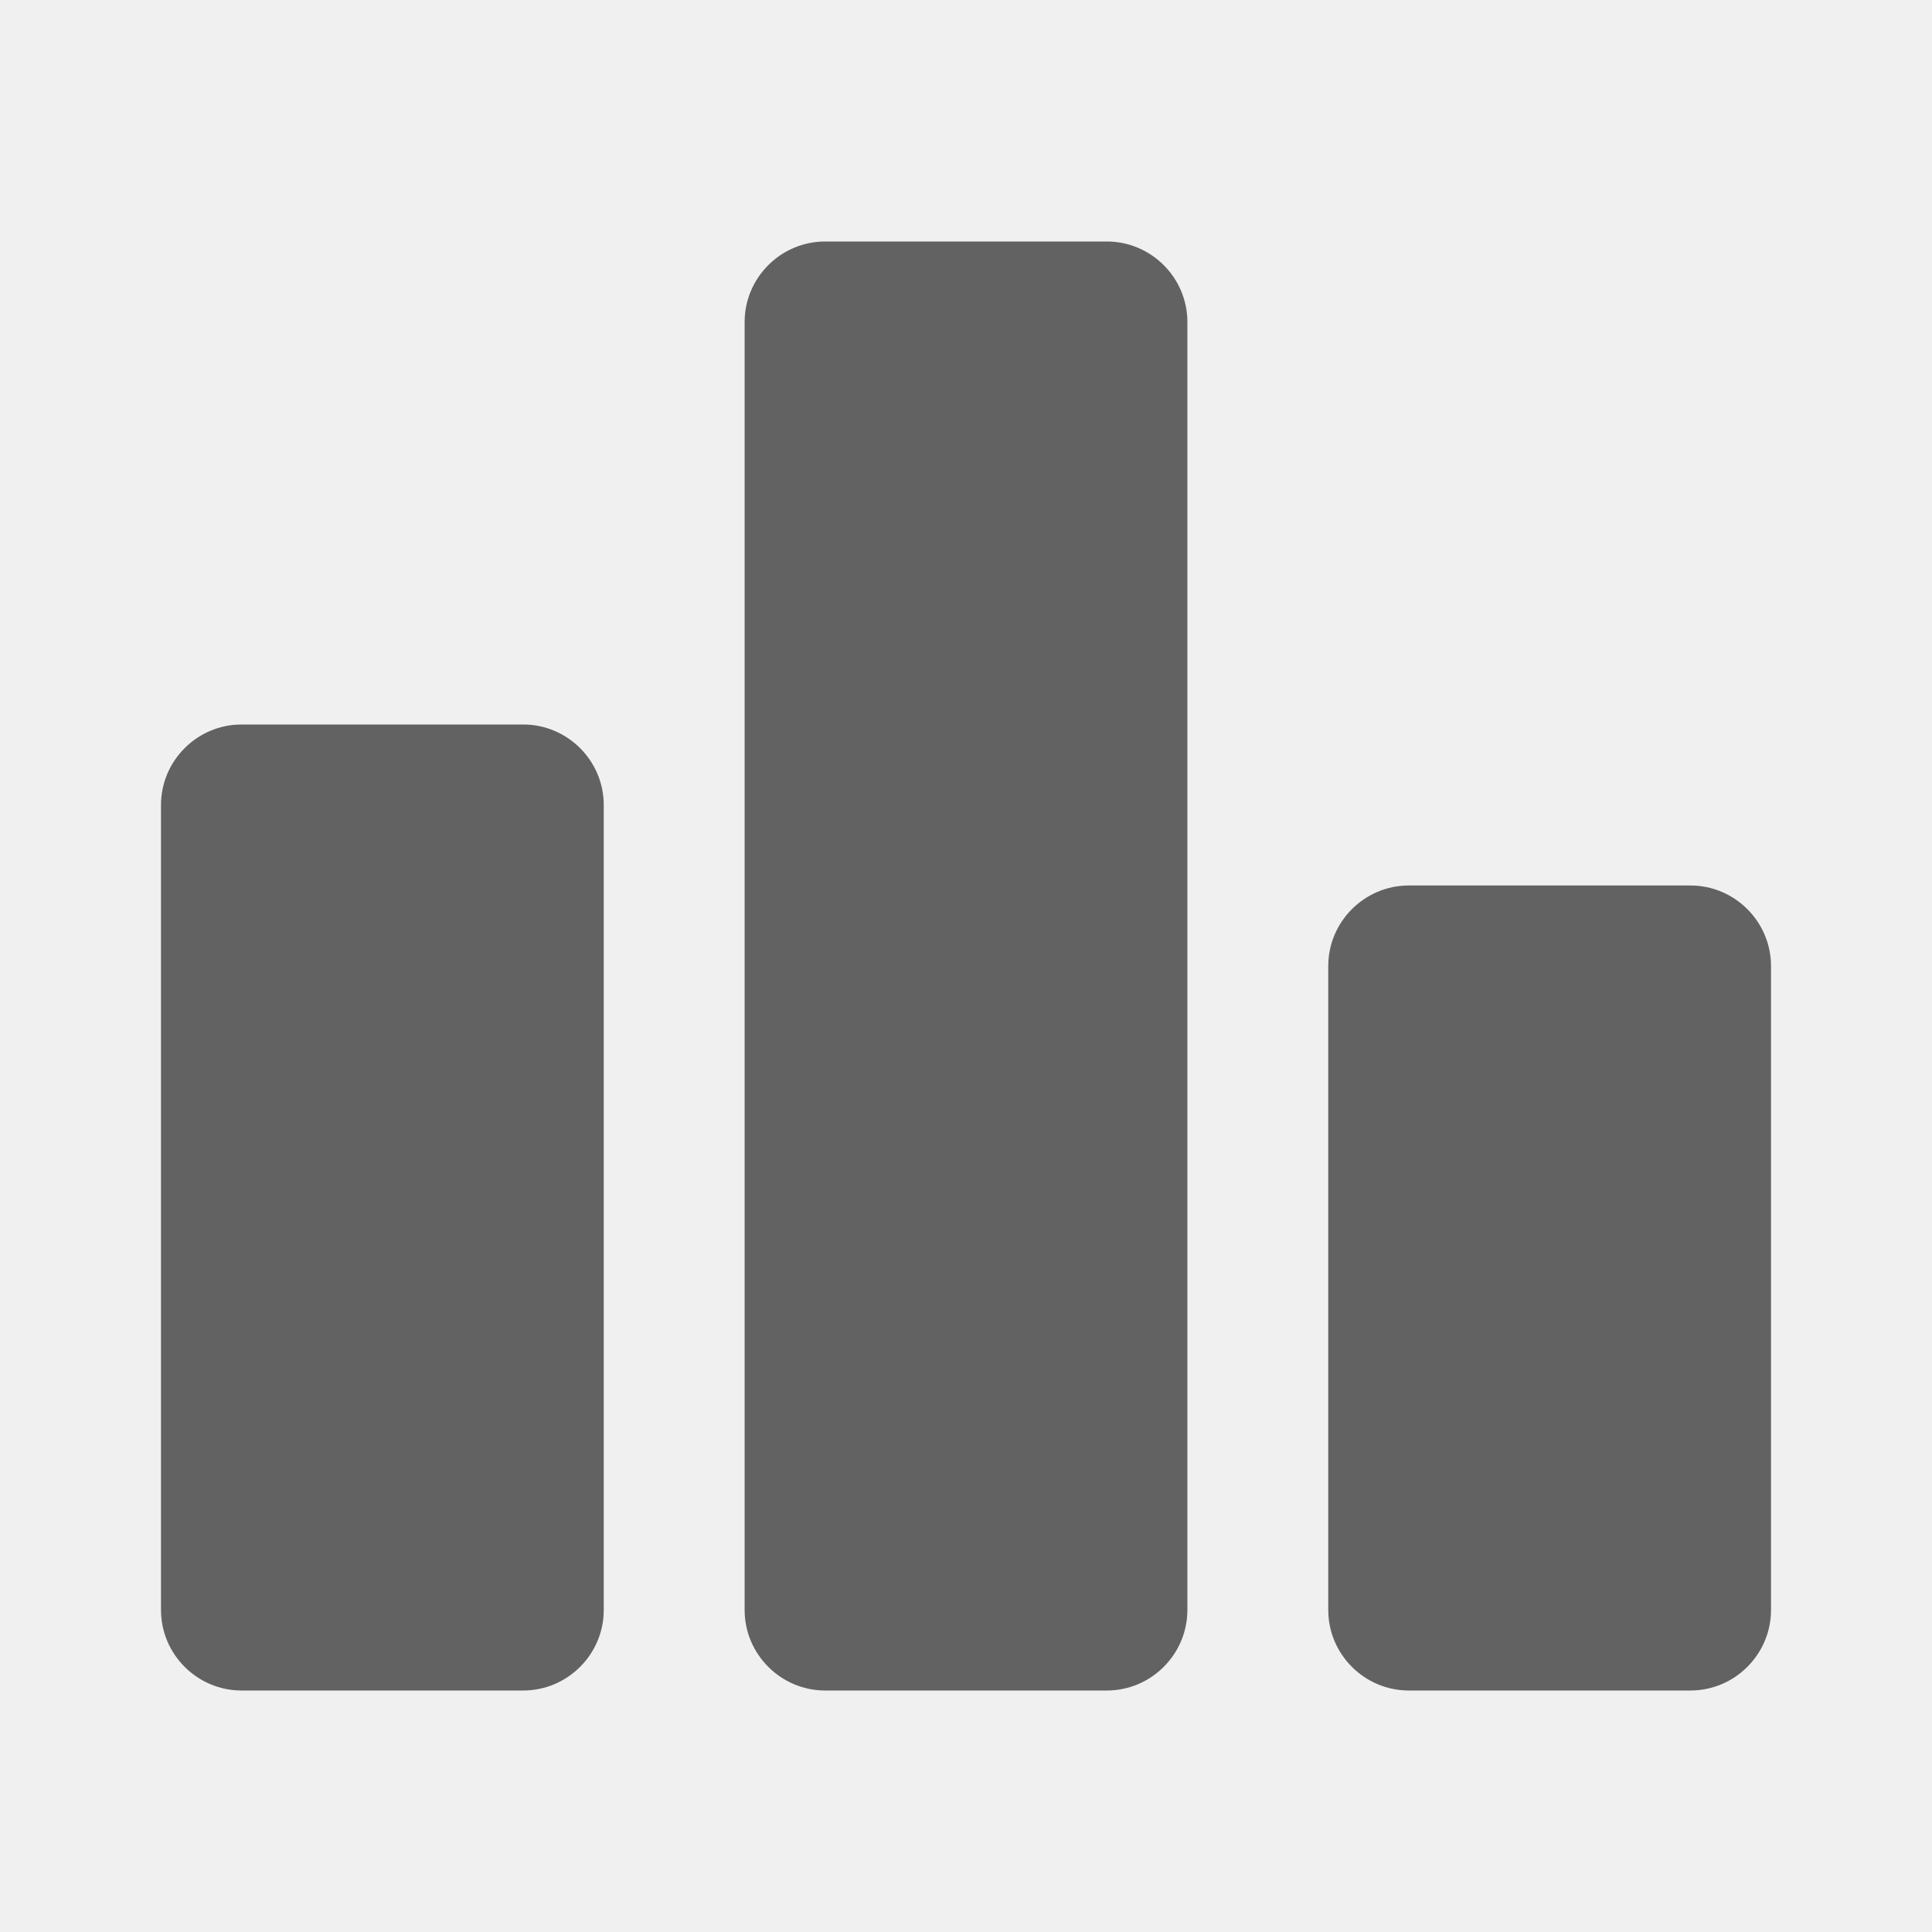
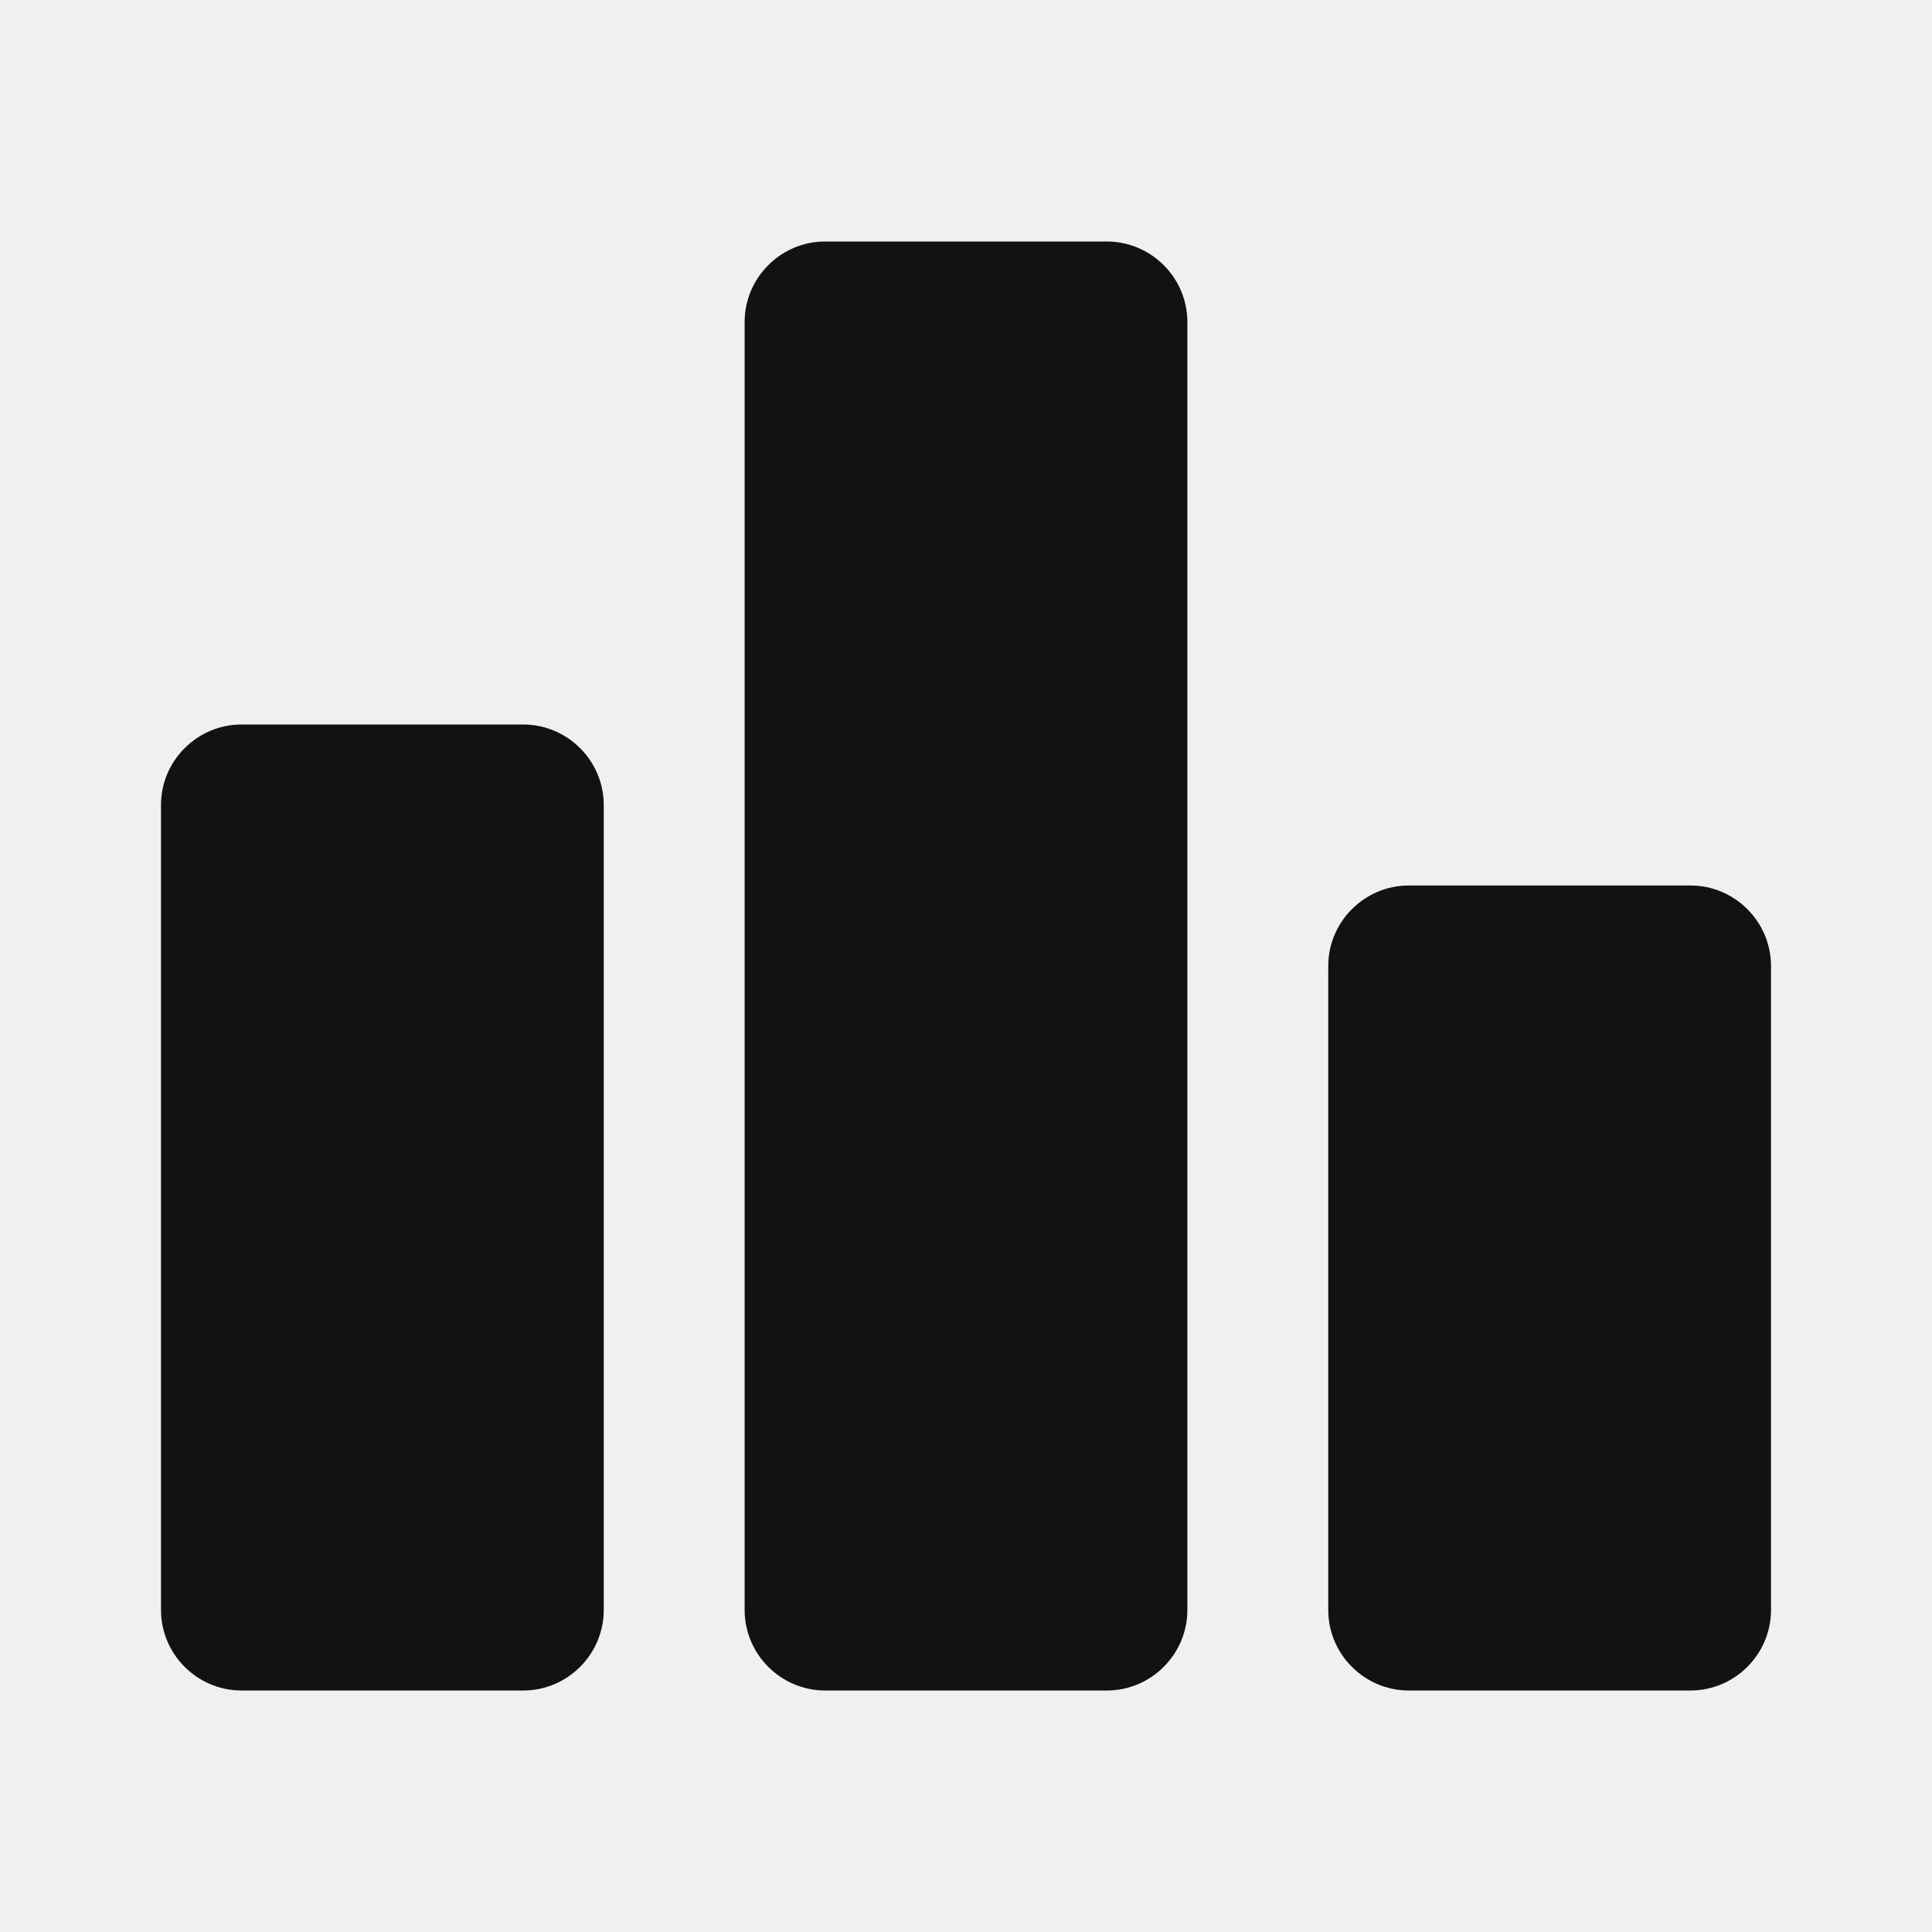
<svg xmlns="http://www.w3.org/2000/svg" width="24" height="24" viewBox="12 12 24 24" fill="none">
  <g clip-path="url(#clip0_2314_9362)">
-     <path d="M18.5 33H15C14.45 33 14 32.55 14 32V22C14 21.45 14.45 21 15 21H18.5C19.05 21 19.5 21.45 19.5 22V32C19.5 32.55 19.05 33 18.5 33ZM25.75 15H22.25C21.7 15 21.25 15.45 21.25 16V32C21.25 32.55 21.7 33 22.25 33H25.75C26.3 33 26.75 32.55 26.75 32V16C26.75 15.45 26.3 15 25.75 15ZM33 23H29.5C28.95 23 28.5 23.45 28.5 24V32C28.5 32.55 28.95 33 29.5 33H33C33.55 33 34 32.55 34 32V24C34 23.45 33.55 23 33 23Z" fill="#121212" fill-opacity="0.64" />
+     <path d="M18.5 33H15C14.45 33 14 32.55 14 32V22C14 21.45 14.45 21 15 21H18.5C19.05 21 19.5 21.45 19.5 22V32C19.5 32.55 19.05 33 18.5 33ZM25.75 15H22.25C21.7 15 21.25 15.45 21.25 16V32C21.25 32.55 21.7 33 22.25 33H25.75C26.3 33 26.75 32.55 26.75 32V16C26.75 15.45 26.3 15 25.75 15ZM33 23H29.5C28.95 23 28.5 23.45 28.5 24V32C28.5 32.55 28.95 33 29.5 33H33C33.55 33 34 32.55 34 32V24C34 23.45 33.55 23 33 23Z" fill="#121212" fill-opacity="1" />
  </g>
  <defs>
    <clipPath id="clip0_2314_9362">
      <rect width="24" height="24" fill="white" transform="translate(12 12)" />
    </clipPath>
  </defs>
</svg>
